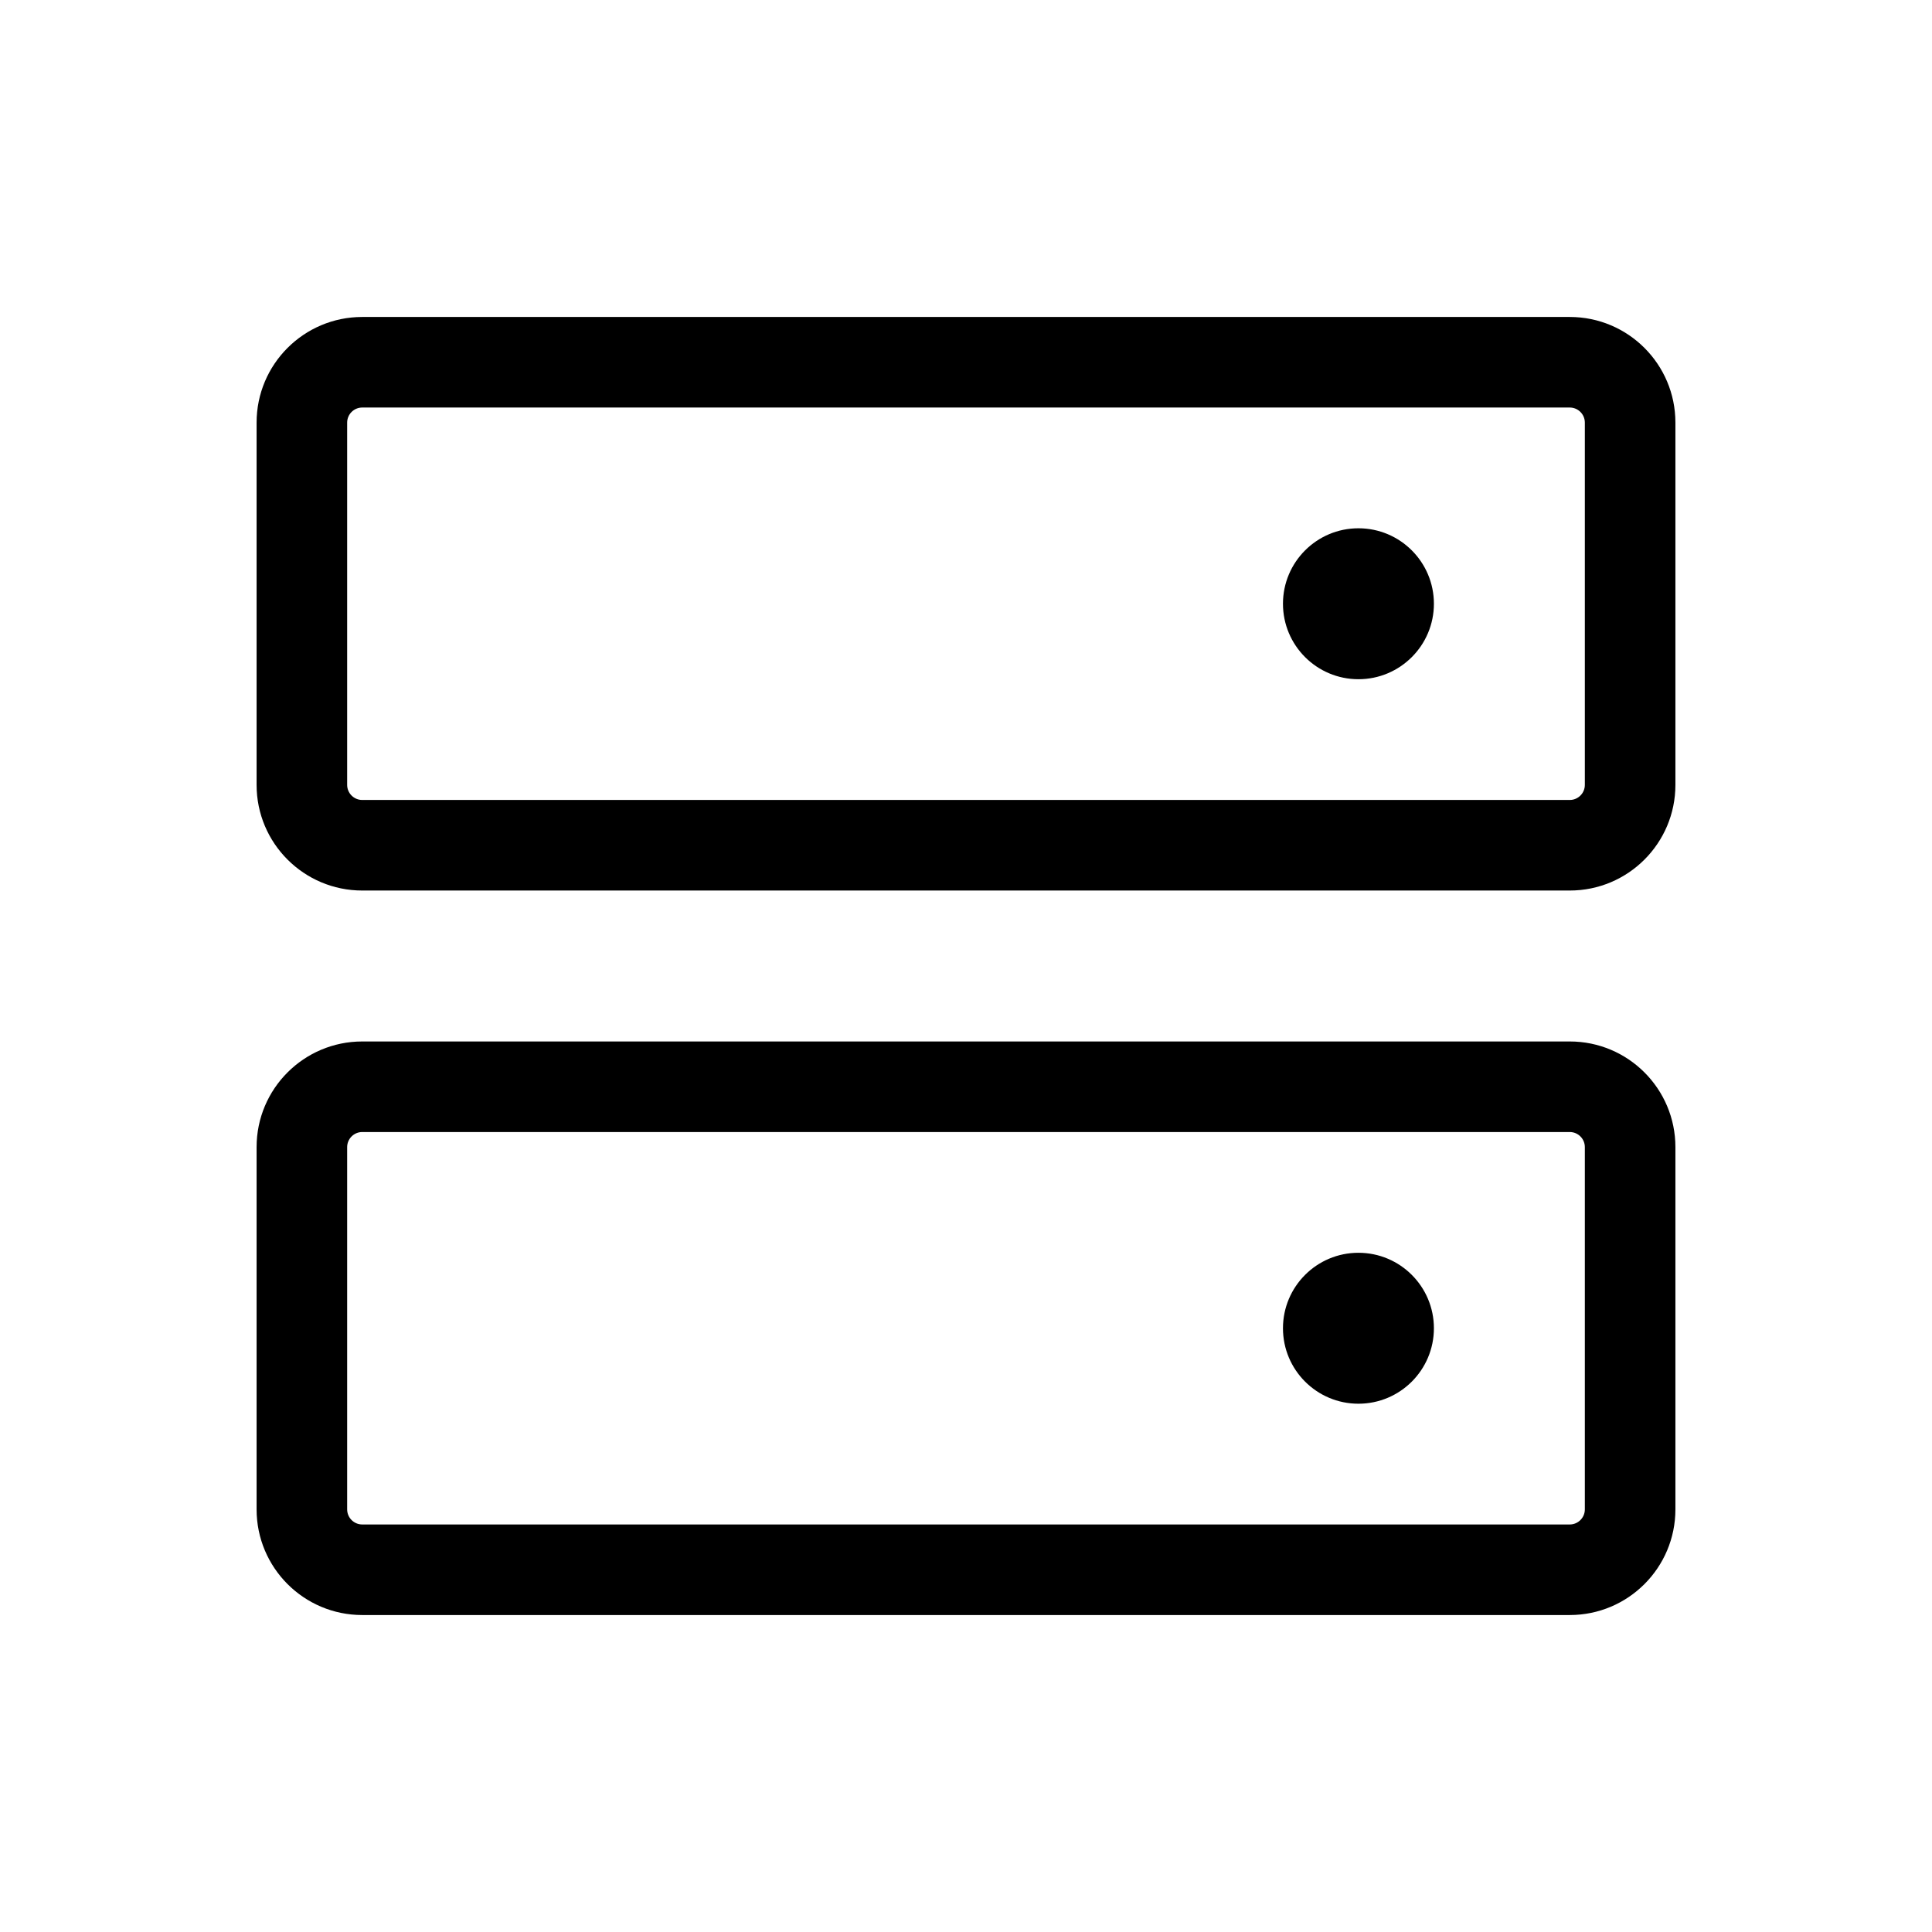
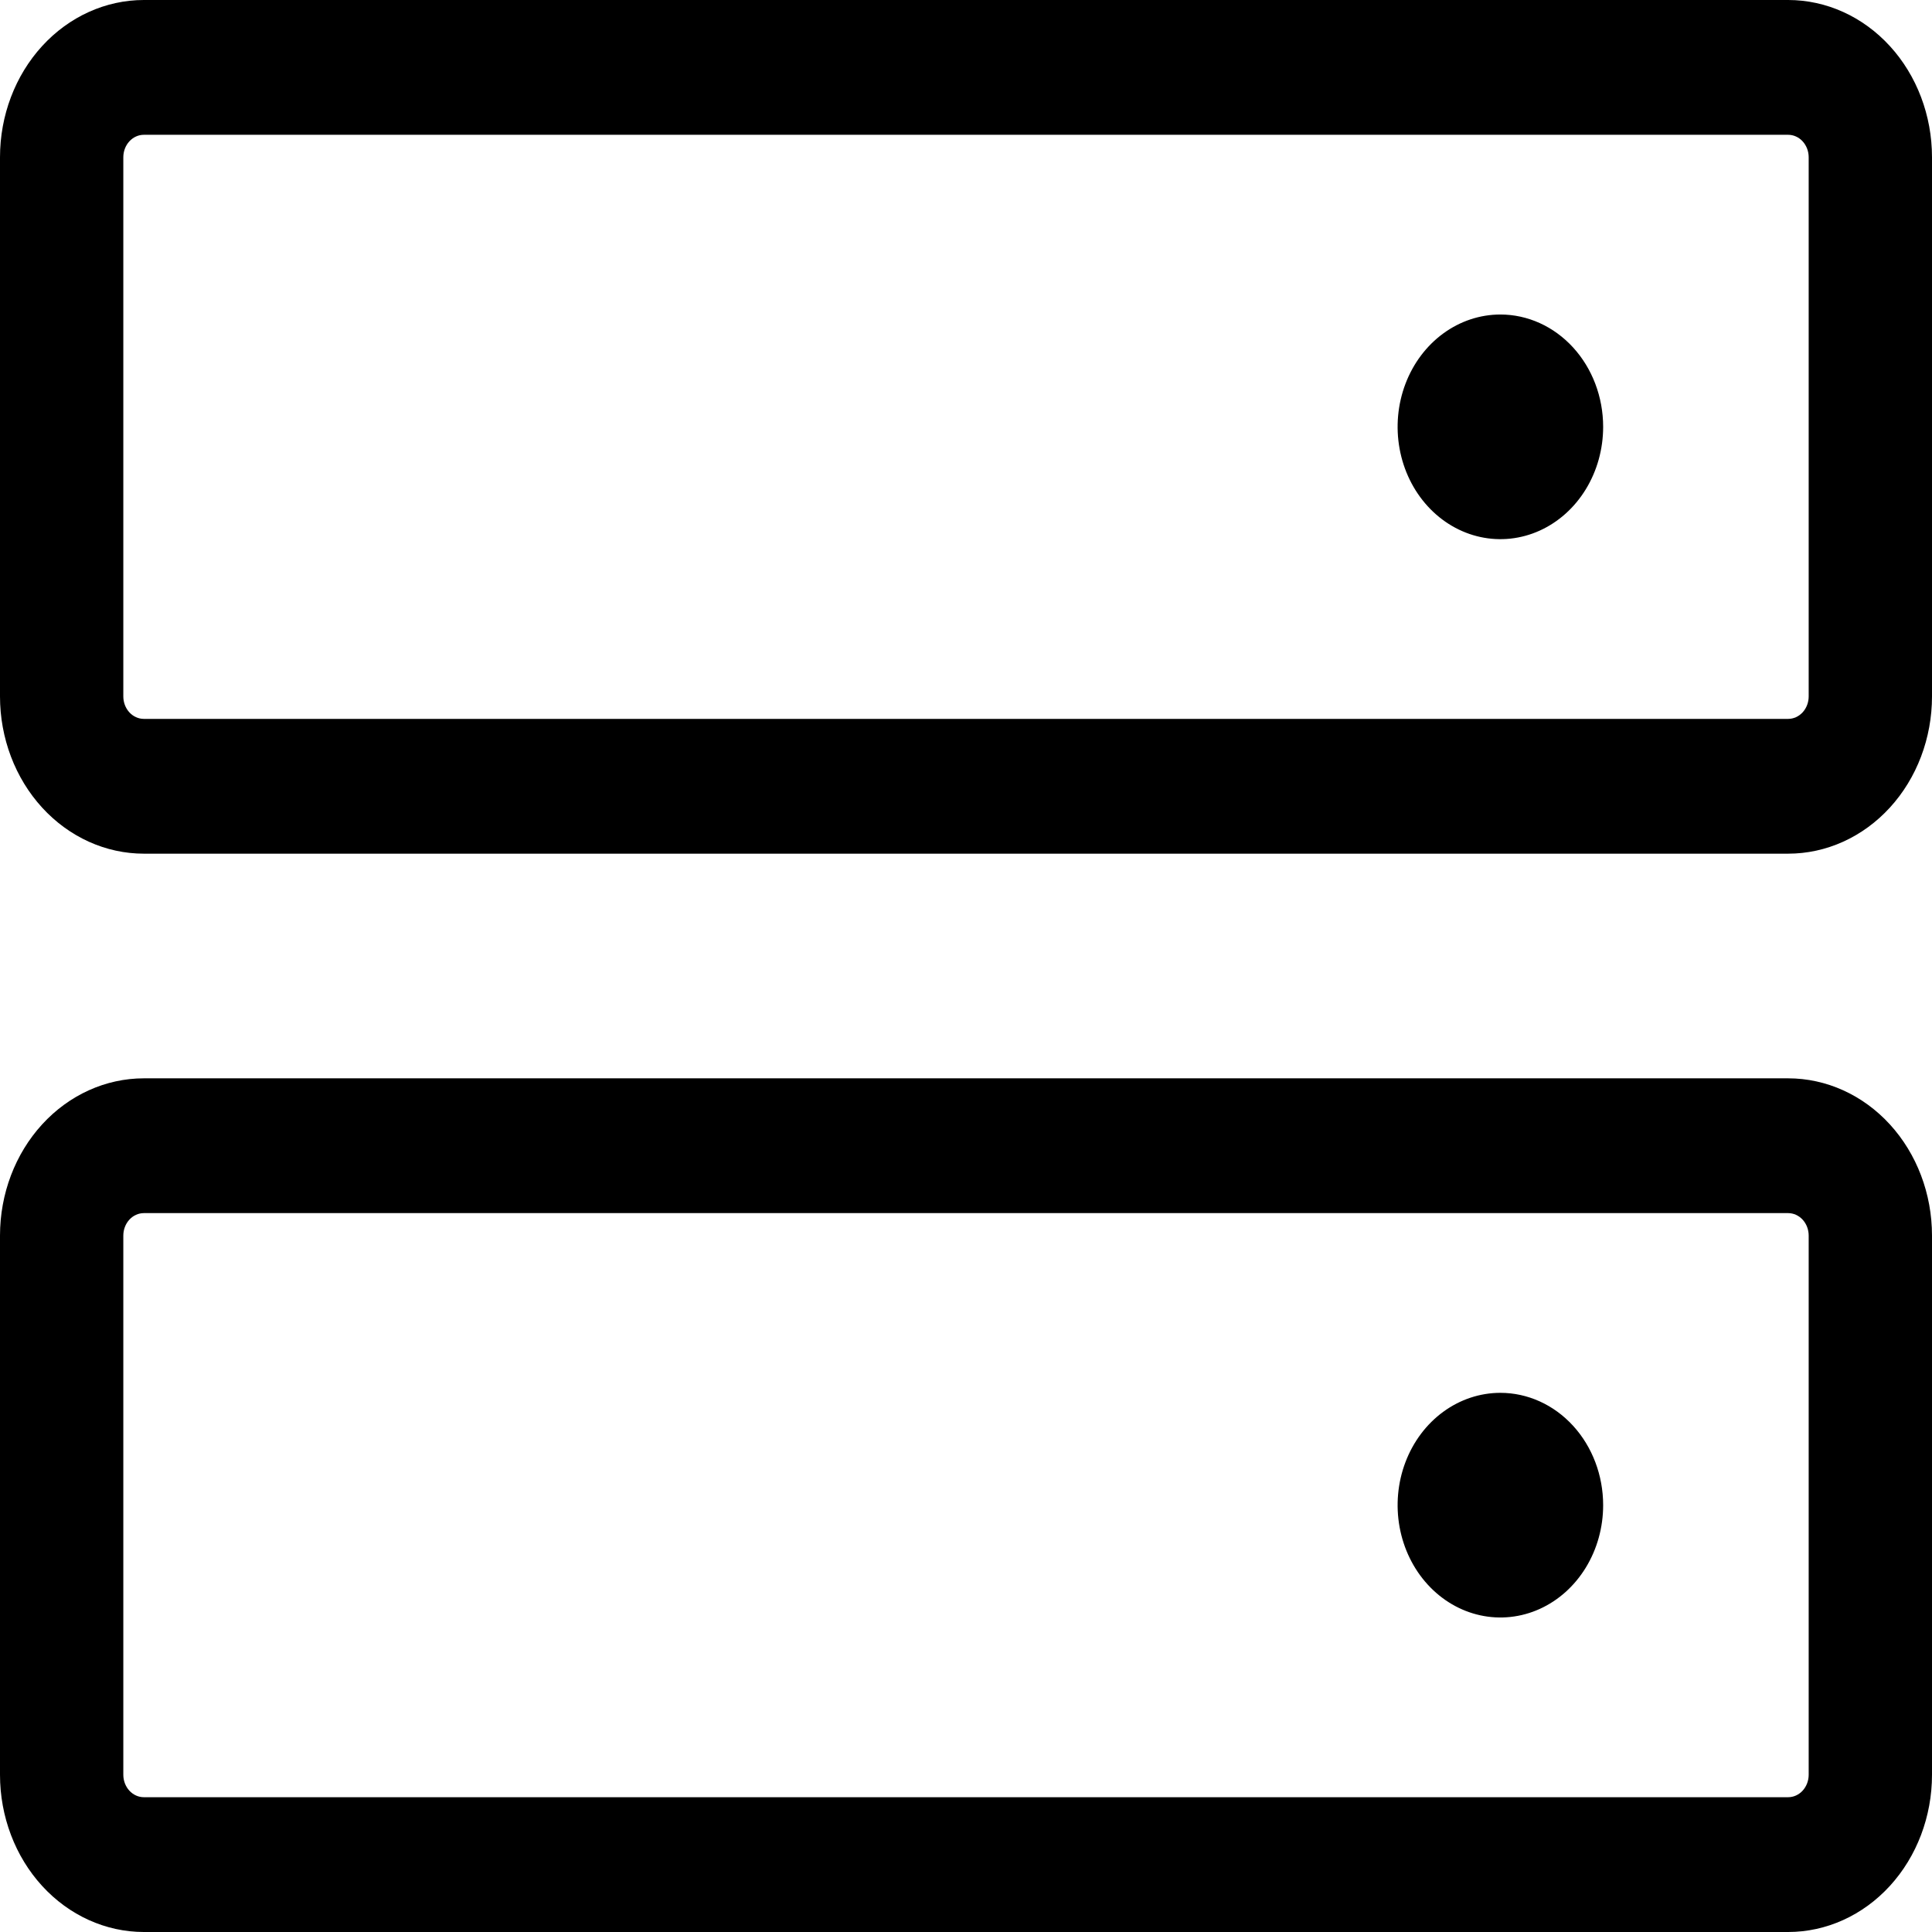
- <svg xmlns="http://www.w3.org/2000/svg" viewBox="0 0 256 256" fill="currentColor">
-   <path d="M208,138H48a14,14,0,0,0-14,14v48a14,14,0,0,0,14,14H208a14,14,0,0,0,14-14V152A14,14,0,0,0,208,138Zm2,62a2,2,0,0,1-2,2H48a2,2,0,0,1-2-2V152a2,2,0,0,1,2-2H208a2,2,0,0,1,2,2ZM208,42H48A14,14,0,0,0,34,56v48a14,14,0,0,0,14,14H208a14,14,0,0,0,14-14V56A14,14,0,0,0,208,42Zm2,62a2,2,0,0,1-2,2H48a2,2,0,0,1-2-2V56a2,2,0,0,1,2-2H208a2,2,0,0,1,2,2ZM190,80a10,10,0,1,1-10-10A10,10,0,0,1,190,80Zm0,96a10,10,0,1,1-10-10A10,10,0,0,1,190,176Z" />
+ <svg xmlns="http://www.w3.org/2000/svg" width="500" height="500" viewBox="0 0 500 500" fill="none">
+   <path d="M462.766 279.07H37.234C27.359 279.07 17.888 283.358 10.906 290.99C3.923 298.622 0 308.974 0 319.767V459.302C0 470.096 3.923 480.448 10.906 488.08C17.888 495.712 27.359 500 37.234 500H462.766C472.641 500 482.112 495.712 489.094 488.08C496.077 480.448 500 470.096 500 459.302V319.767C500 308.974 496.077 298.622 489.094 290.99C482.112 283.358 472.641 279.07 462.766 279.07ZM468.085 459.302C468.085 460.844 467.525 462.323 466.527 463.413C465.53 464.504 464.177 465.116 462.766 465.116H37.234C35.823 465.116 34.47 464.504 33.473 463.413C32.475 462.323 31.915 460.844 31.915 459.302V319.767C31.915 318.225 32.475 316.747 33.473 315.656C34.47 314.566 35.823 313.953 37.234 313.953H462.766C464.177 313.953 465.53 314.566 466.527 315.656C467.525 316.747 468.085 318.225 468.085 319.767V459.302ZM462.766 0H37.234C27.359 0 17.888 4.288 10.906 11.92C3.923 19.552 0 29.904 0 40.698V180.233C0 185.577 0.963 190.869 2.834 195.807C4.705 200.745 7.448 205.231 10.906 209.01C14.363 212.789 18.468 215.787 22.985 217.832C27.503 219.878 32.344 220.93 37.234 220.93H462.766C467.656 220.93 472.497 219.878 477.015 217.832C481.532 215.787 485.637 212.789 489.094 209.01C492.552 205.231 495.295 200.745 497.166 195.807C499.037 190.869 500 185.577 500 180.233V40.698C500 29.904 496.077 19.552 489.094 11.92C482.112 4.288 472.641 0 462.766 0ZM468.085 180.233C468.085 181.775 467.525 183.253 466.527 184.344C465.53 185.434 464.177 186.047 462.766 186.047H37.234C35.823 186.047 34.47 185.434 33.473 184.344C32.475 183.253 31.915 181.775 31.915 180.233V40.698C31.915 39.156 32.475 37.677 33.473 36.587C34.47 35.496 35.823 34.884 37.234 34.884H462.766C464.177 34.884 465.53 35.496 466.527 36.587C467.525 37.677 468.085 39.156 468.085 40.698V180.233ZM414.894 110.465C414.894 116.215 413.334 121.835 410.411 126.615C407.489 131.396 403.335 135.122 398.476 137.322C393.616 139.522 388.268 140.098 383.109 138.976C377.95 137.855 373.211 135.086 369.492 131.021C365.772 126.955 363.239 121.775 362.213 116.136C361.187 110.497 361.714 104.652 363.727 99.341C365.74 94.029 369.148 89.489 373.522 86.294C377.896 83.1 383.038 81.395 388.298 81.395C395.352 81.395 402.116 84.458 407.104 89.91C412.092 95.361 414.894 102.755 414.894 110.465ZM414.894 389.535C414.894 395.284 413.334 400.905 410.411 405.685C407.489 410.466 403.335 414.192 398.476 416.392C393.616 418.592 388.268 419.168 383.109 418.046C377.95 416.924 373.211 414.156 369.492 410.09C365.772 406.025 363.239 400.845 362.213 395.206C361.187 389.567 361.714 383.722 363.727 378.41C365.74 373.099 369.148 368.558 373.522 365.364C377.896 362.17 383.038 360.465 388.298 360.465C395.352 360.465 402.116 363.528 407.104 368.979C412.092 374.431 414.894 381.825 414.894 389.535Z" fill="black" />
</svg>
